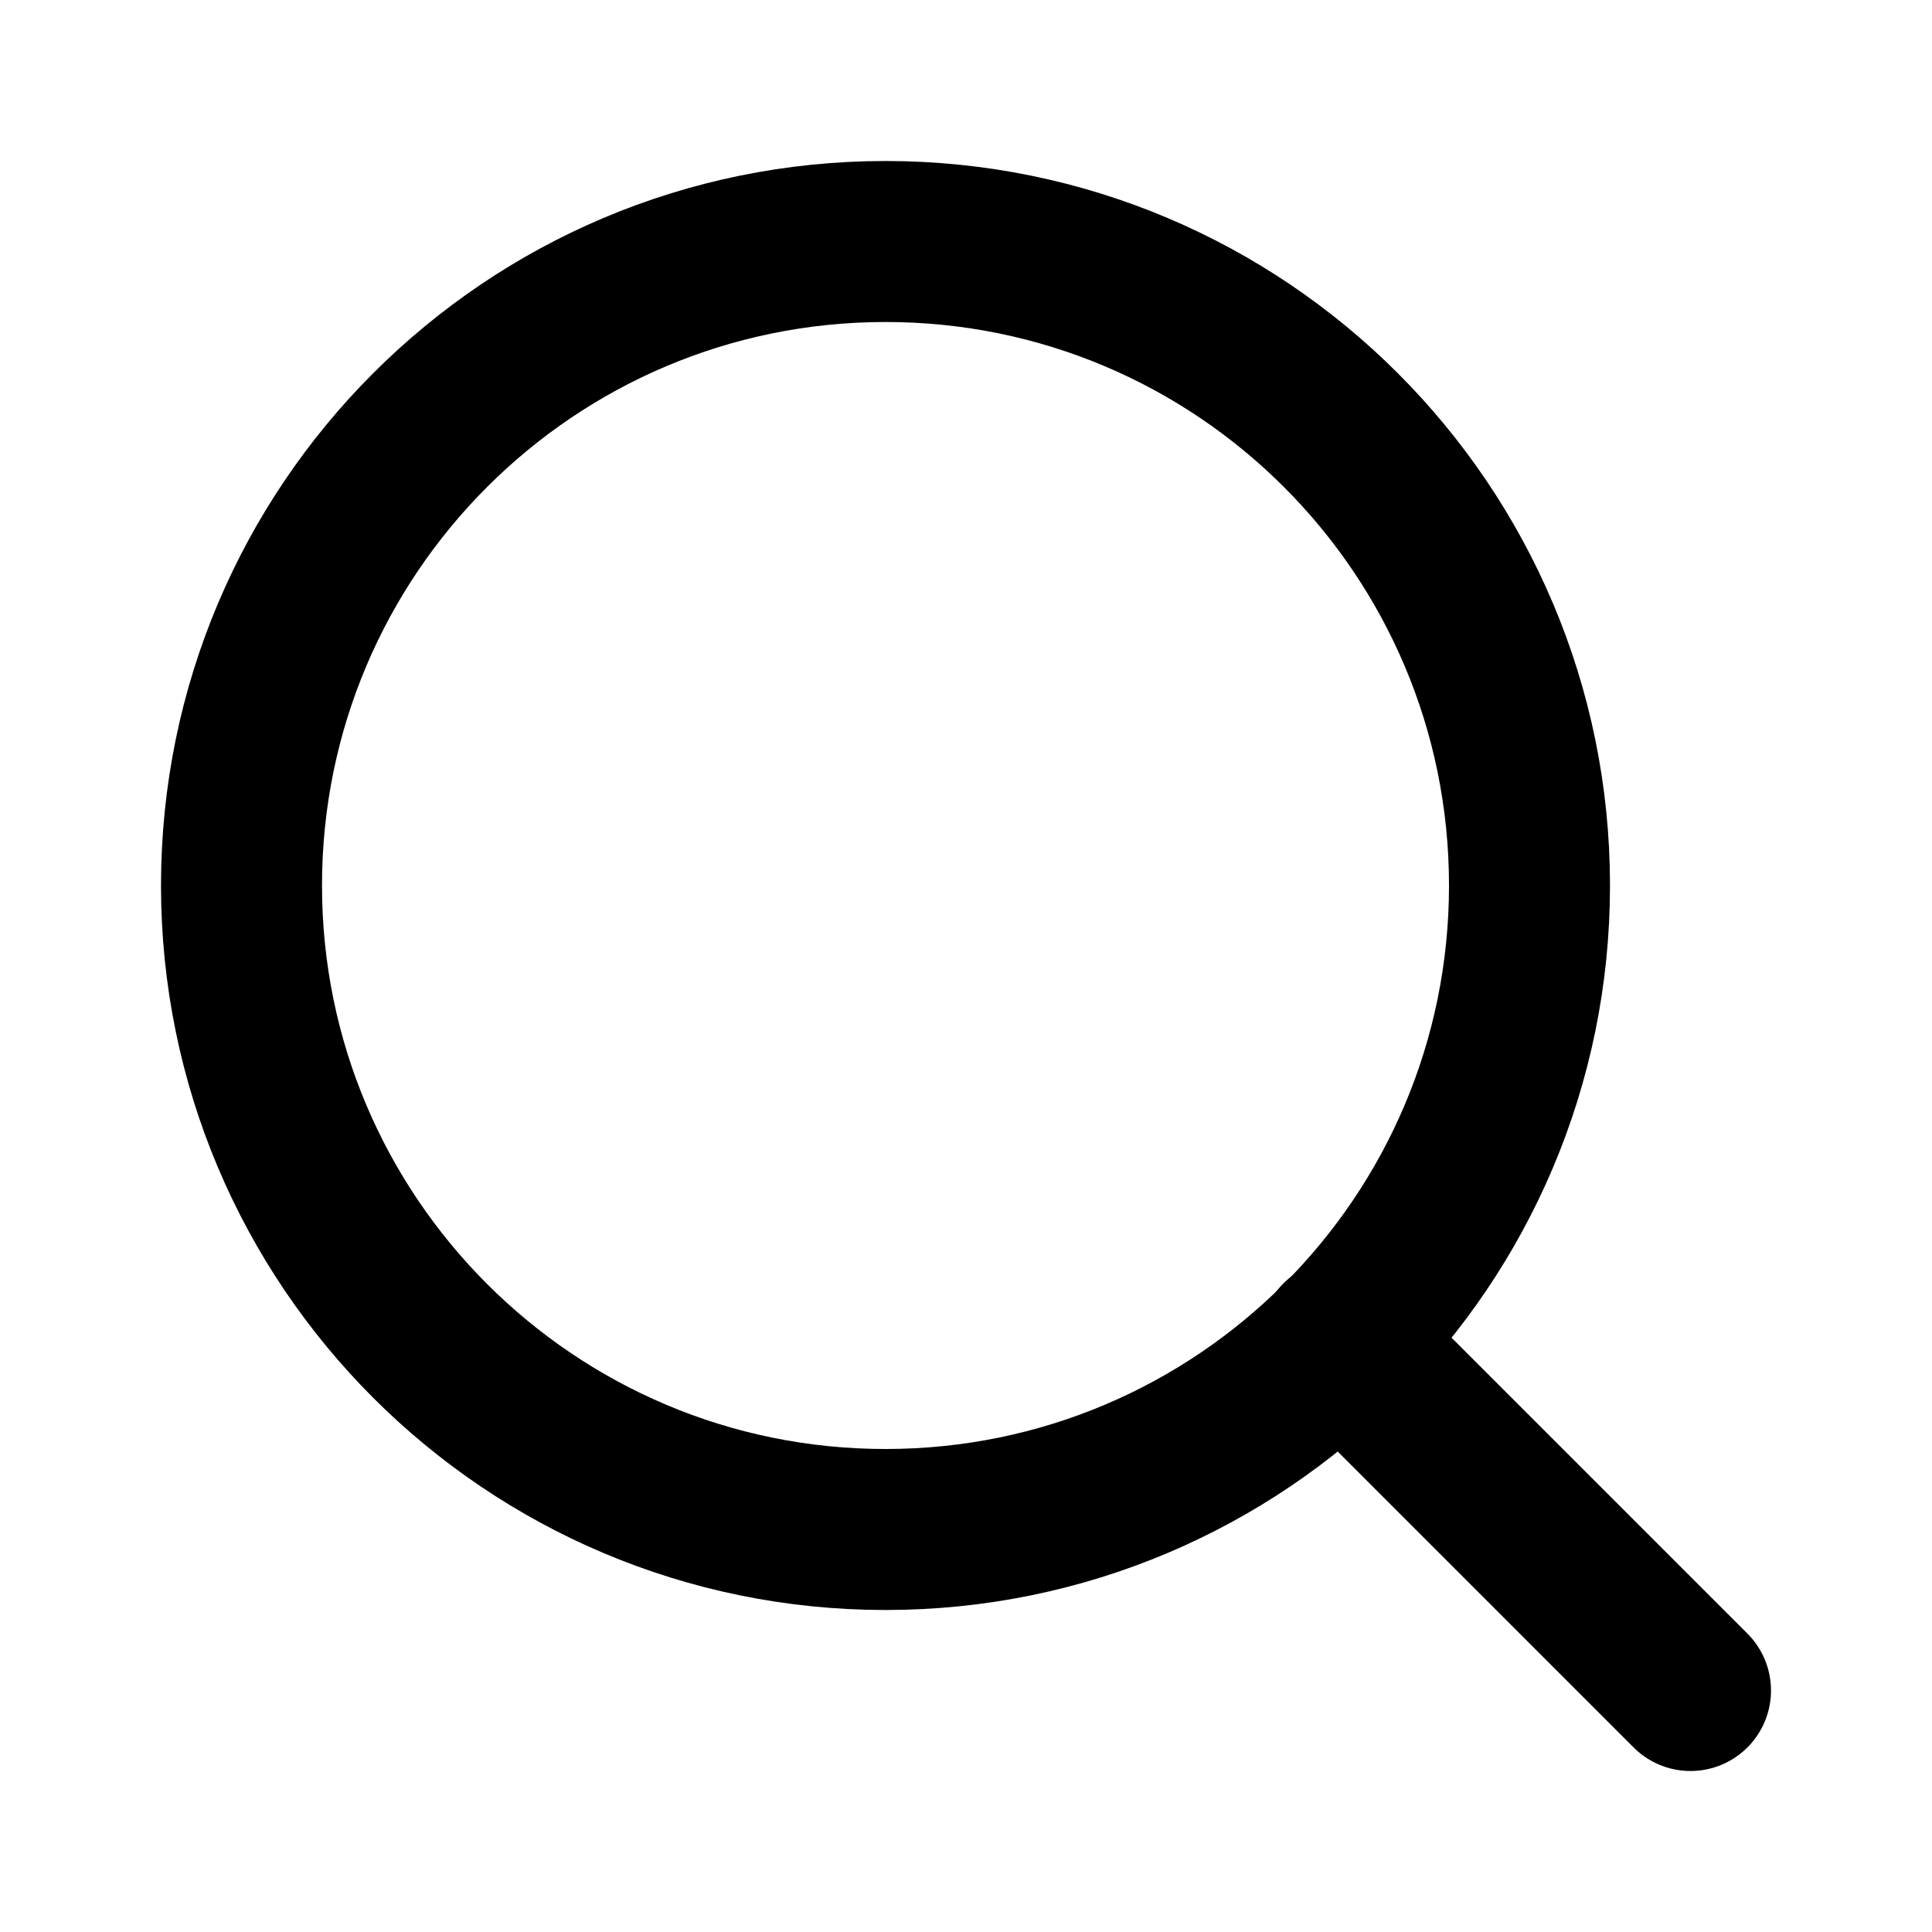
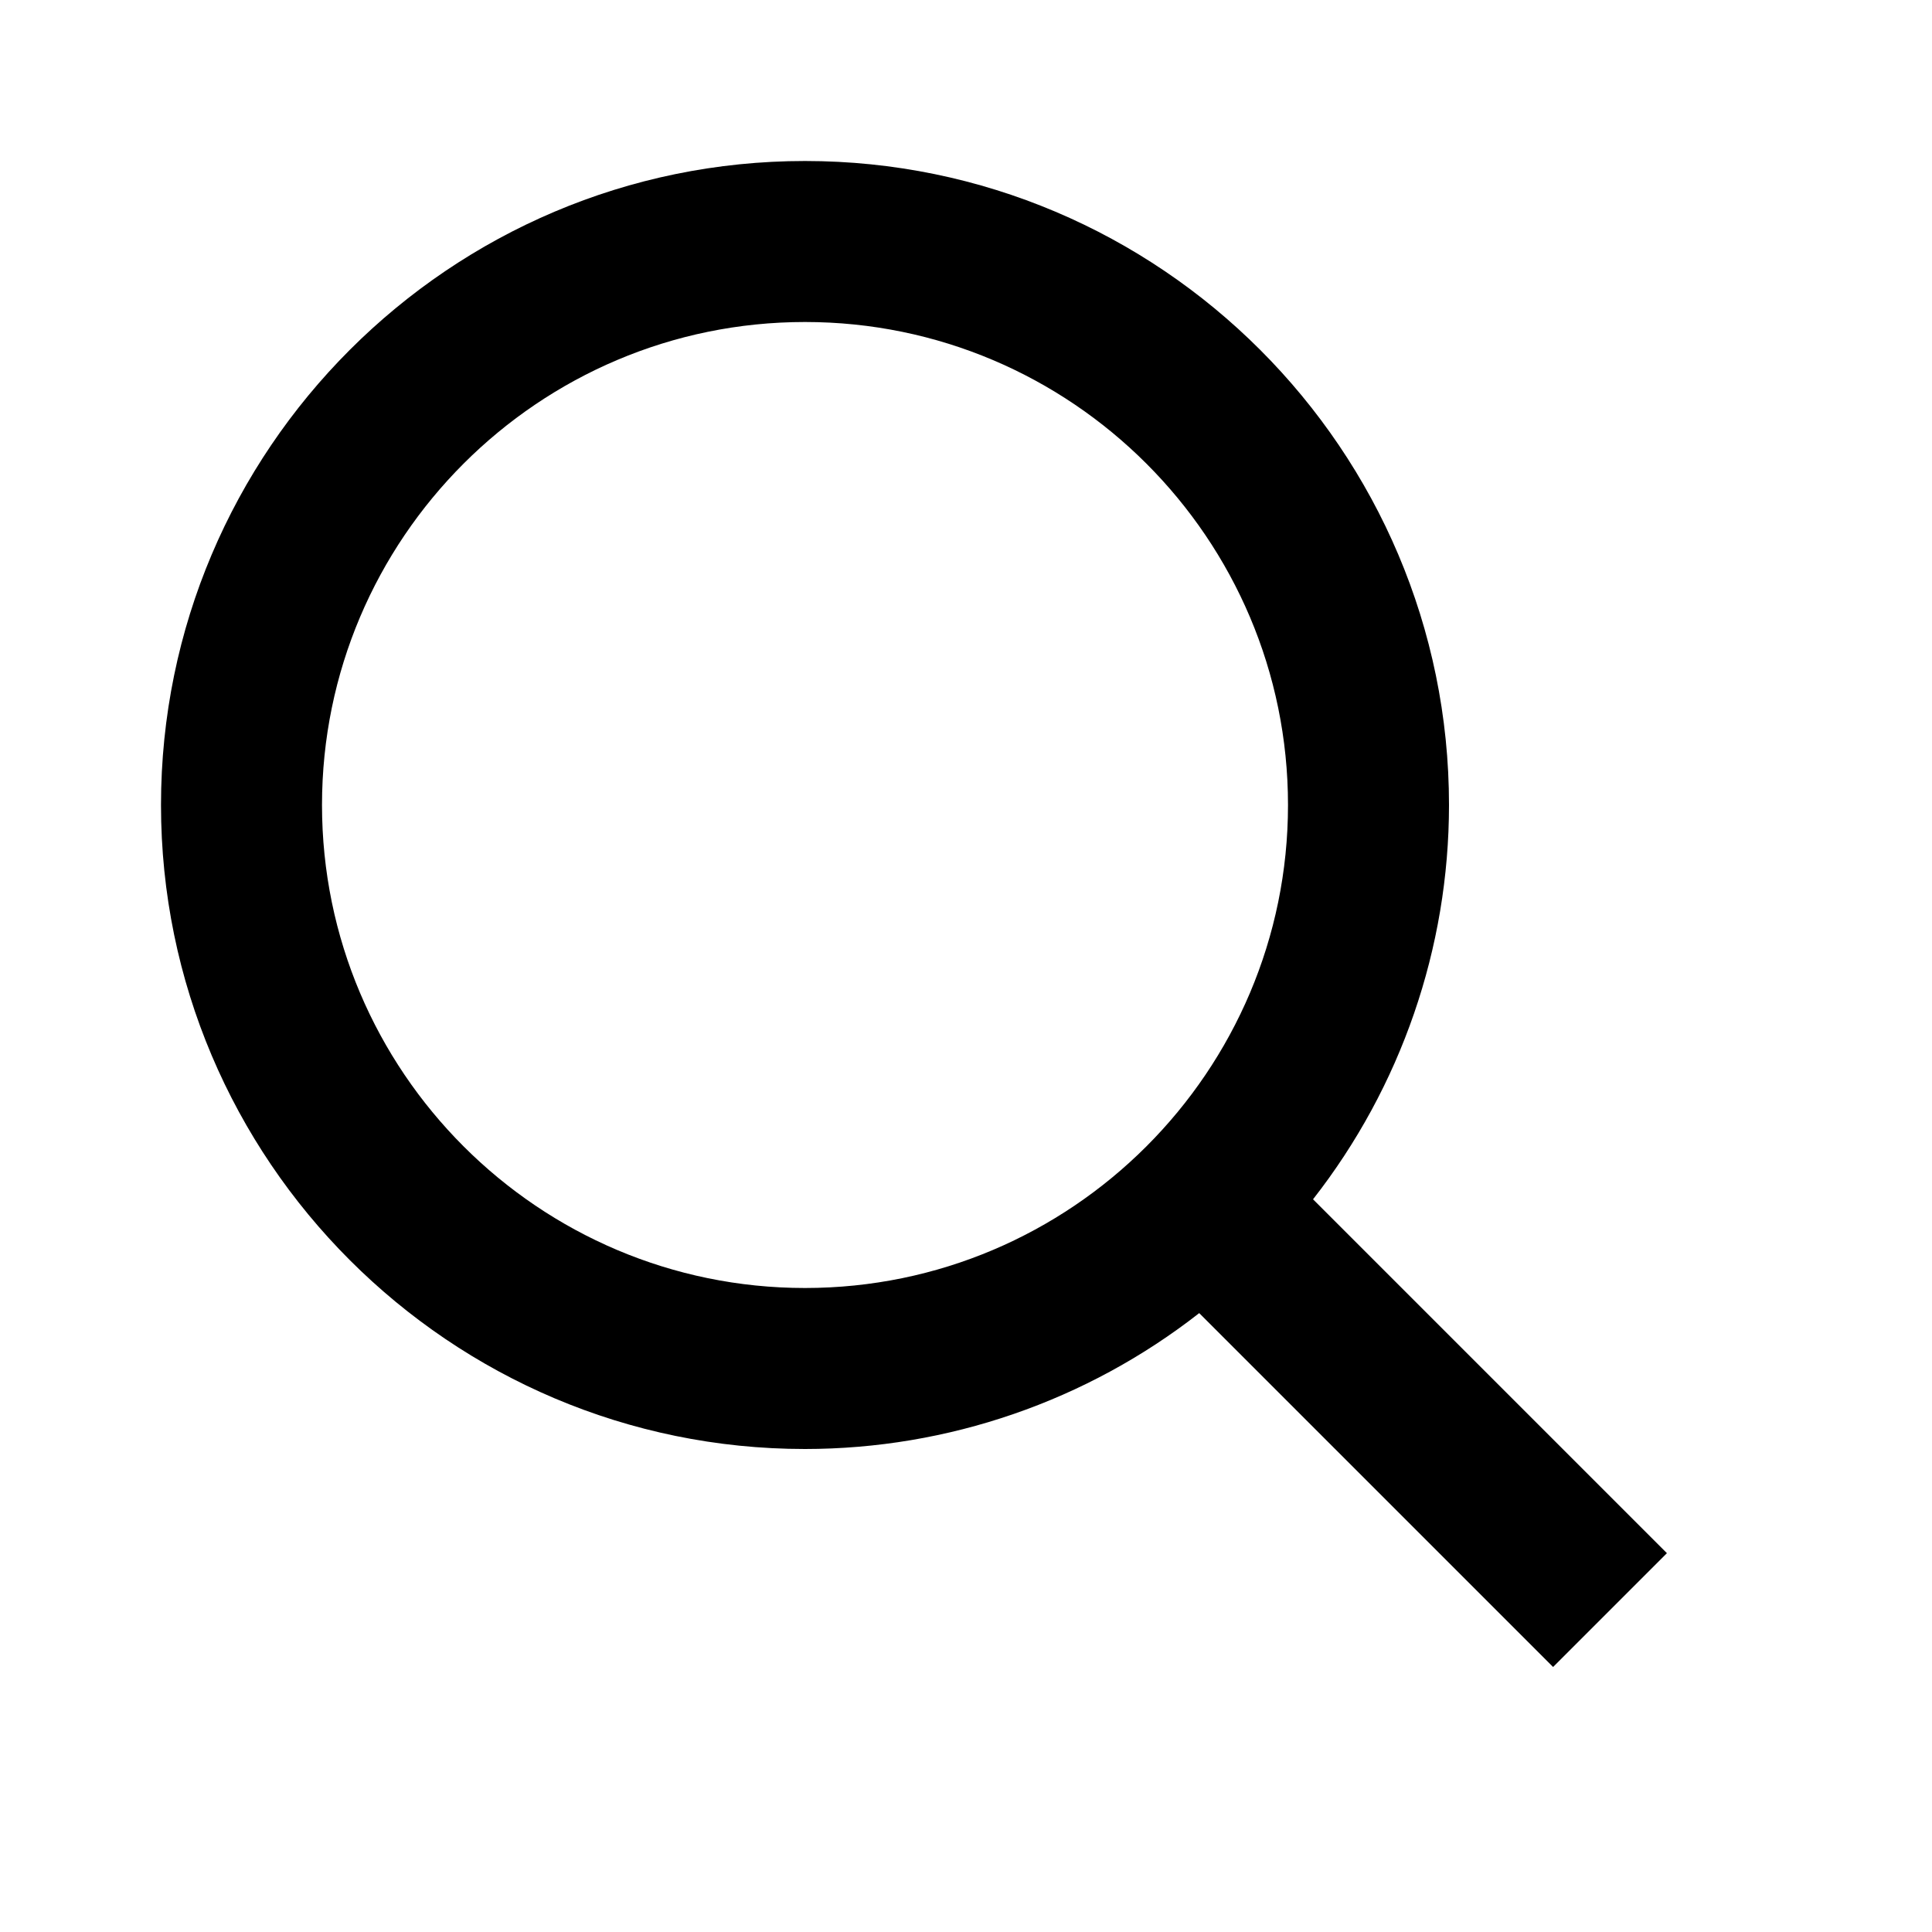
- <svg xmlns="http://www.w3.org/2000/svg" class="feather feather-search" fill="none" stroke="currentColor" stroke-linecap="round" stroke-linejoin="round" stroke-width="2" viewBox="0 0 24 24" width="24">
-   <circle cx="11" cy="11" r="8" />
-   <line x1="21" x2="16.65" y1="21" y2="16.65" />
+ <svg xmlns="http://www.w3.org/2000/svg" viewBox="0 0 24 24">
+   <path d="M10 18a7.952 7.952 0 0 0 4.897-1.688l4.396 4.396 1.414-1.414-4.396-4.396A7.952 7.952 0 0 0 18 10c0-4.411-3.589-8-8-8s-8 3.589-8 8 3.589 8 8 8zm0-14c3.309 0 6 2.691 6 6s-2.691 6-6 6-6-2.691-6-6 2.691-6 6-6z">
+     </path>
</svg>
